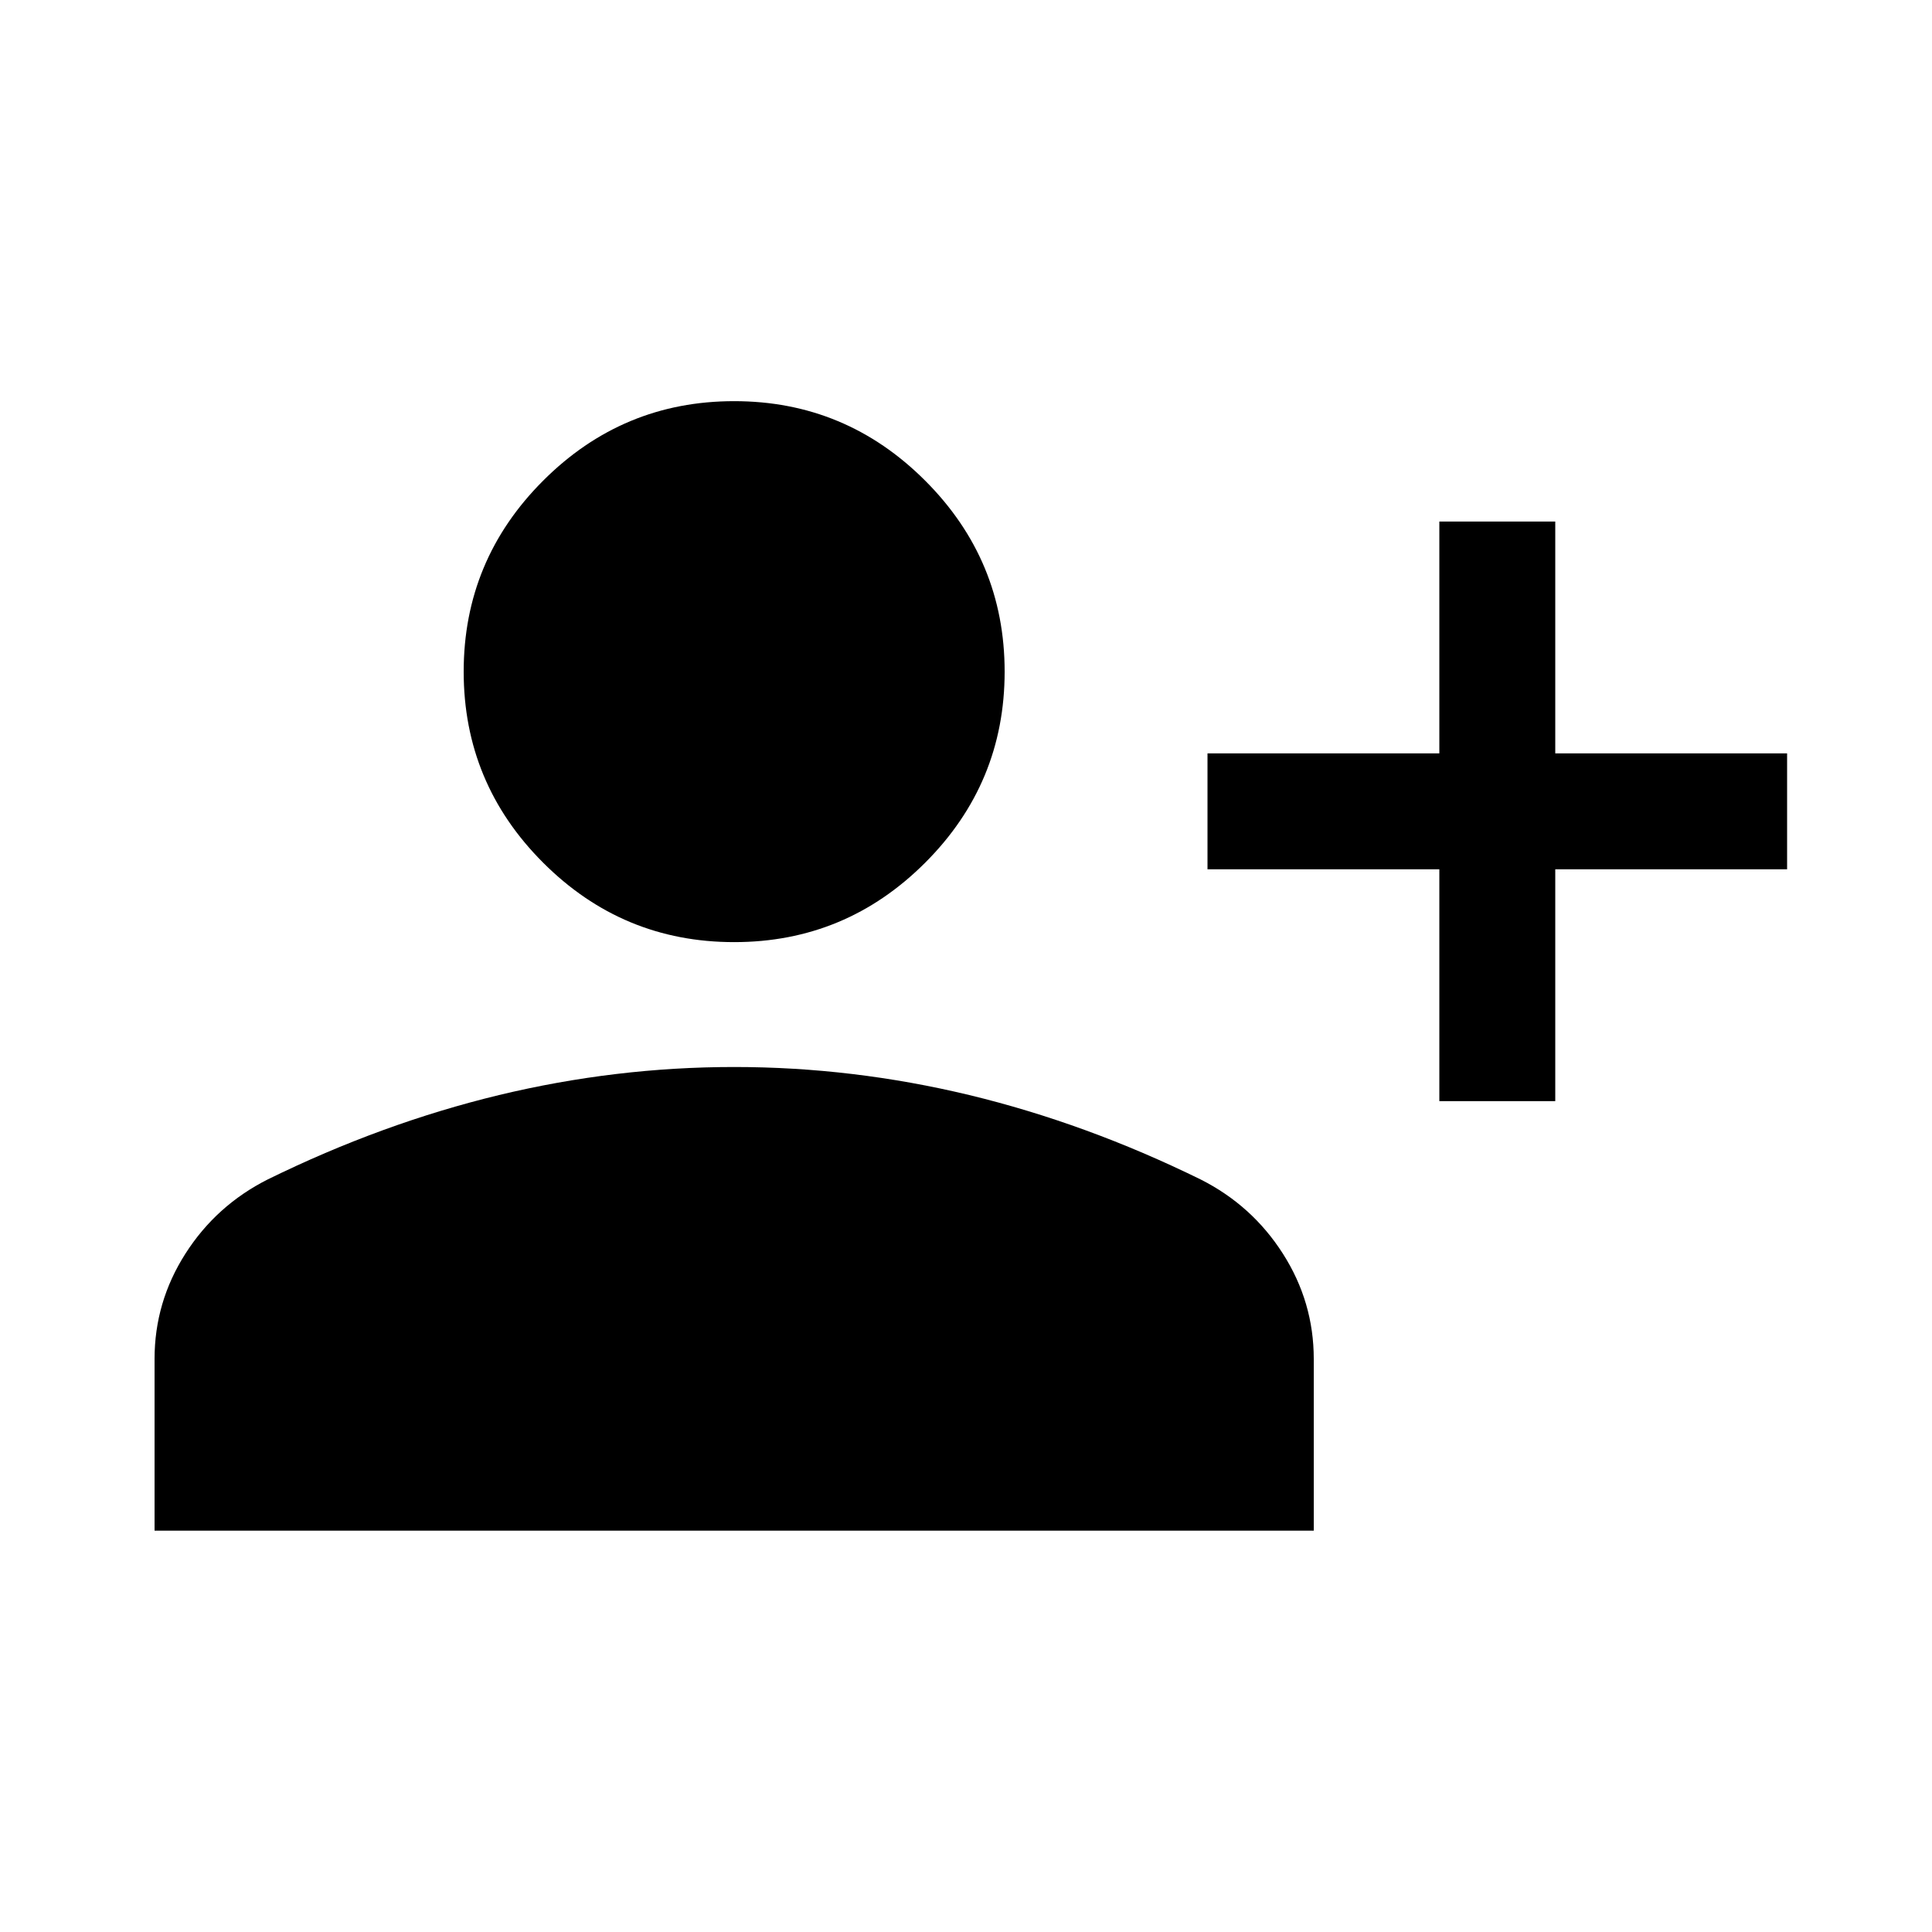
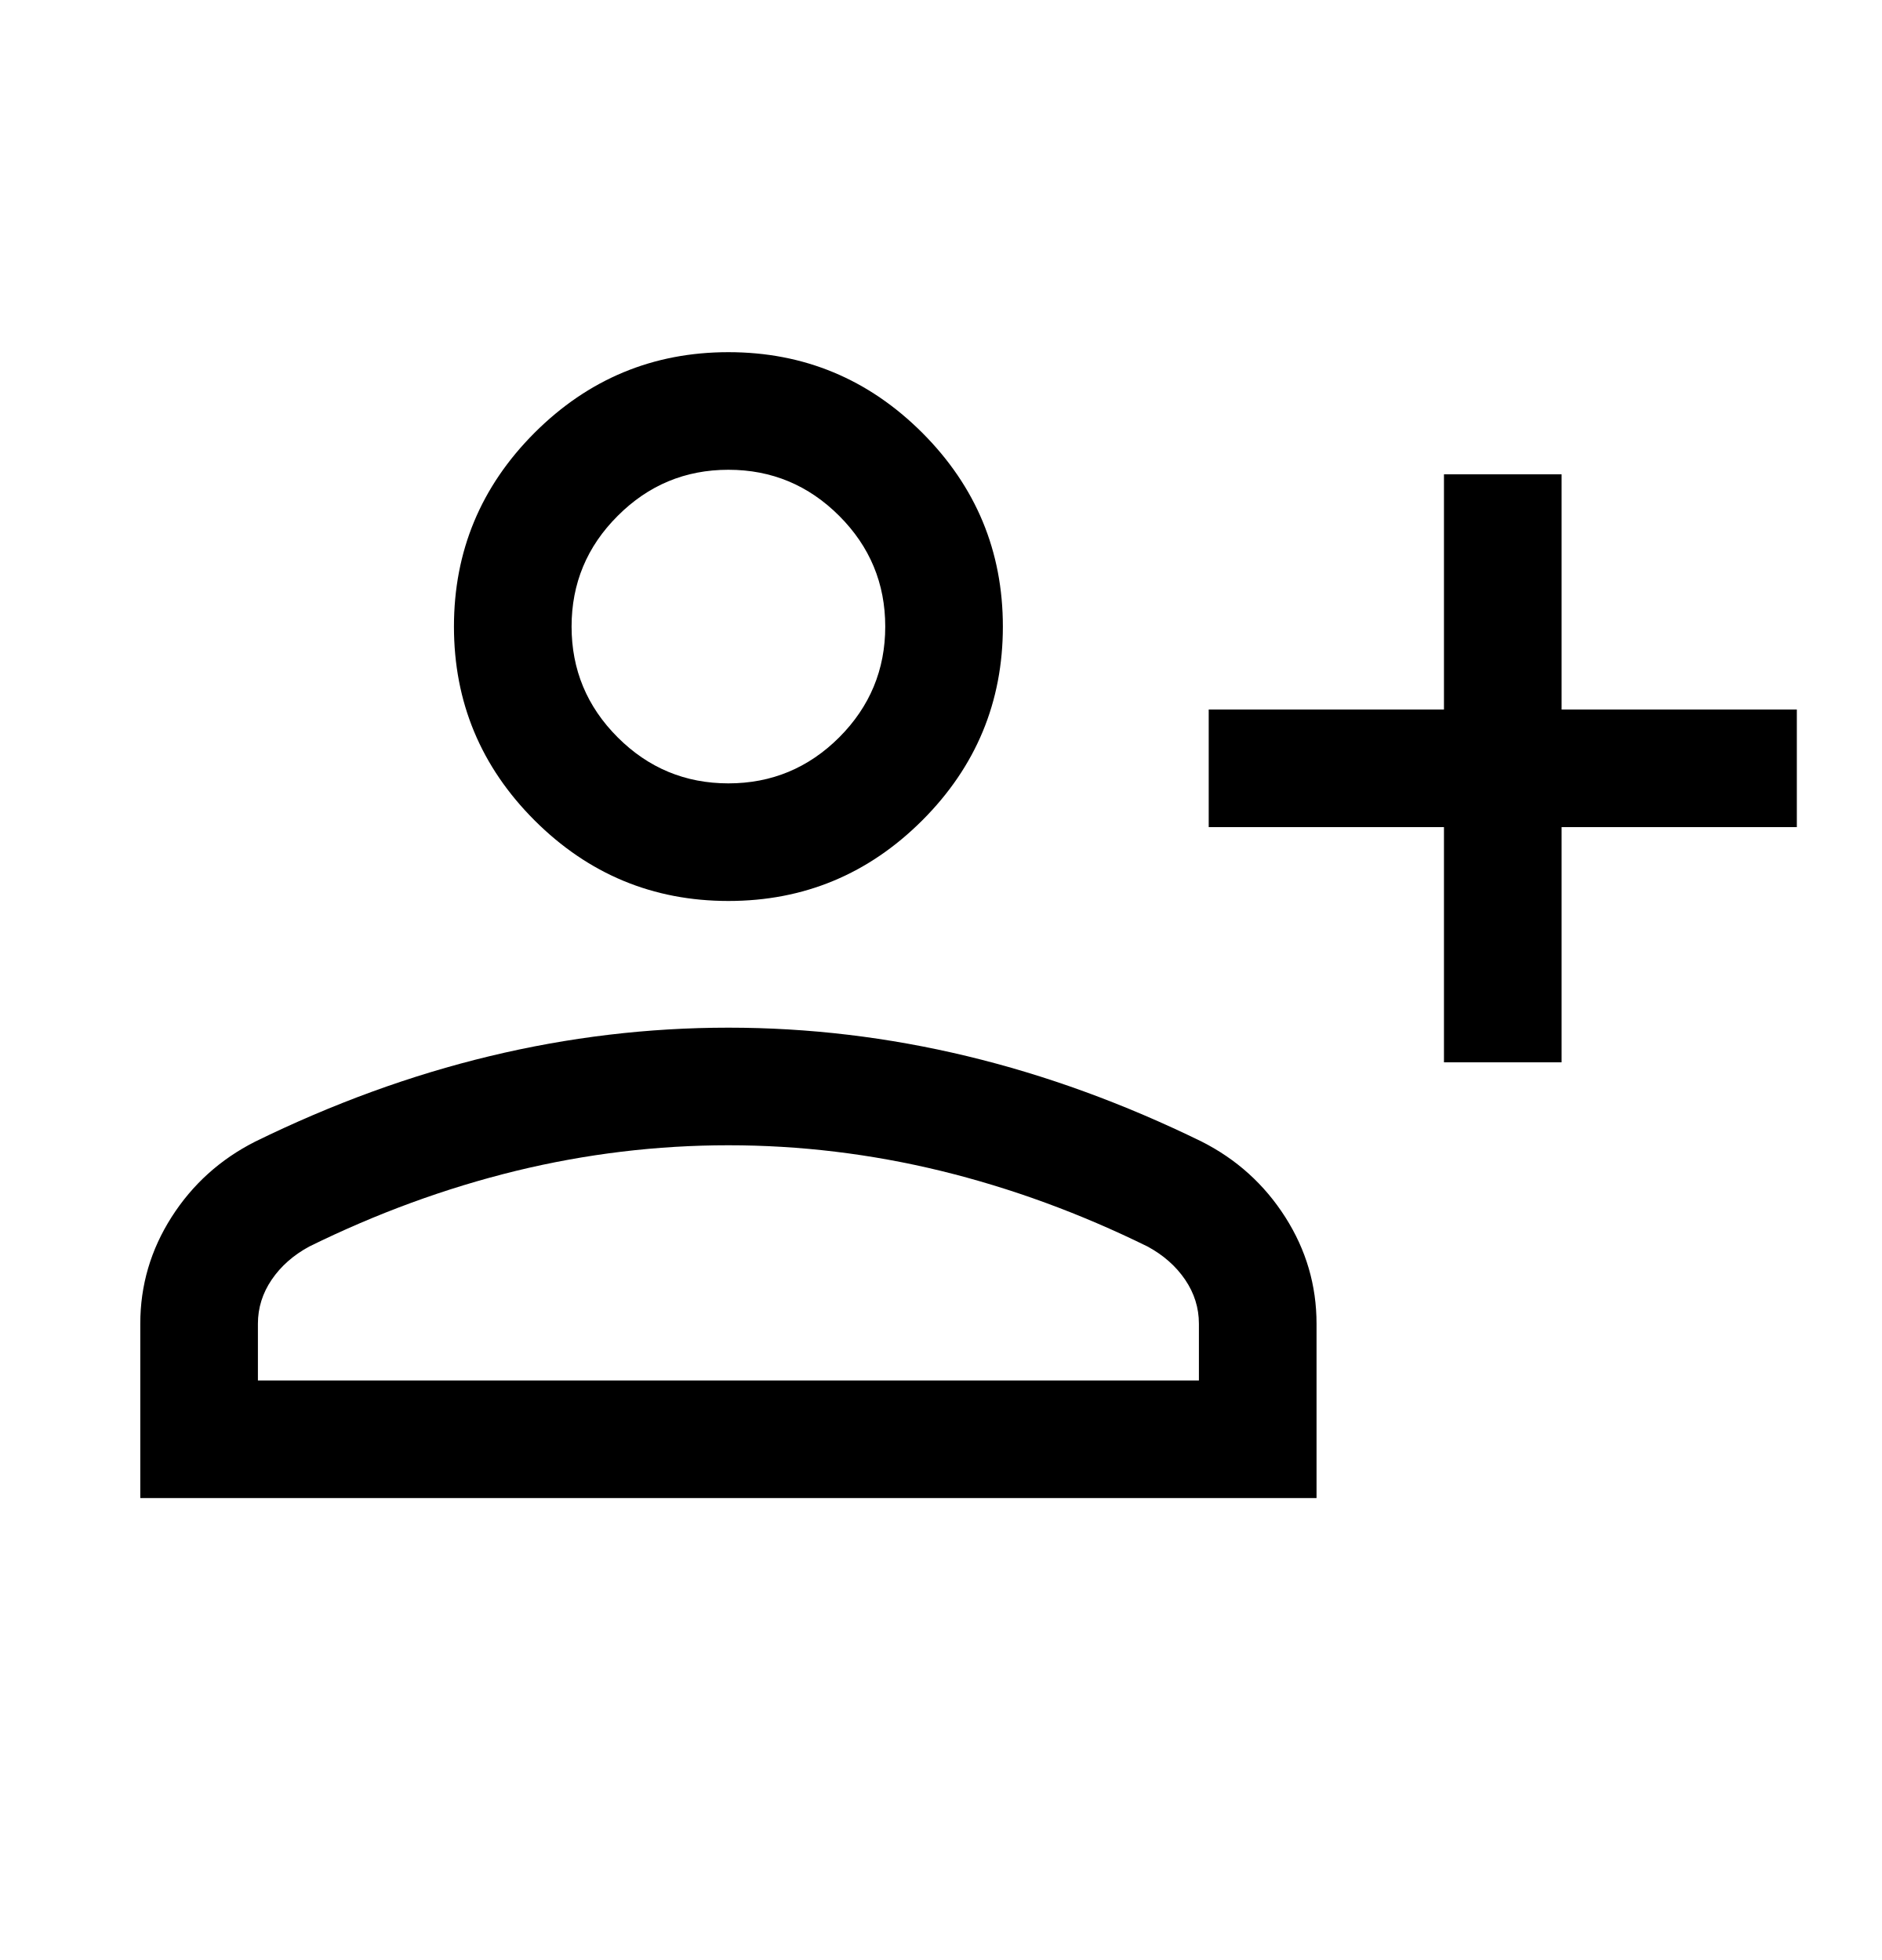
- <svg xmlns="http://www.w3.org/2000/svg" width="25" height="25" viewBox="0 0 25 25" fill="none">
-   <mask id="mask0_7427_35920" style="mask-type:alpha" maskUnits="userSpaceOnUse" x="0" y="0" width="25" height="25">
-     <rect x="0.5" y="0.5" width="24" height="24" fill="#D9D9D9" />
+ <svg xmlns="http://www.w3.org/2000/svg" width="24" height="25" viewBox="0 0 24 25" fill="none">
+   <mask id="mask0_7645_28564" style="mask-type:alpha" maskUnits="userSpaceOnUse" x="0" y="0" width="24" height="25">
+     <rect y="0.246" width="24" height="24" fill="#D9D9D9" />
  </mask>
-   <g mask="url(#mask0_7427_35920)">
-     <path d="M18.625 14.249V11.249H15.625V9.749H18.625V6.749H20.125V9.749H23.125V11.249H20.125V14.249H18.625ZM9.5 12.191C8.537 12.191 7.714 11.849 7.028 11.163C6.343 10.478 6 9.654 6 8.691C6 7.729 6.343 6.905 7.028 6.22C7.714 5.534 8.537 5.191 9.5 5.191C10.463 5.191 11.286 5.534 11.972 6.22C12.657 6.905 13 7.729 13 8.691C13 9.654 12.657 10.478 11.972 11.163C11.286 11.849 10.463 12.191 9.5 12.191ZM2 19.807V17.584C2 17.094 2.133 16.64 2.399 16.223C2.665 15.806 3.021 15.485 3.466 15.261C4.454 14.776 5.451 14.413 6.457 14.17C7.463 13.928 8.477 13.807 9.5 13.807C10.523 13.807 11.537 13.928 12.543 14.17C13.549 14.413 14.546 14.776 15.534 15.261C15.979 15.485 16.335 15.806 16.601 16.223C16.867 16.64 17 17.094 17 17.584V19.807H2Z" fill="currentColor" />
+   <g mask="url(#mask0_7645_28564)">
+     <path d="M18.414 13.55V10.55H15.414V9.05H18.414V6.05H19.914V9.05H22.914V10.55H19.914V13.55H18.414ZM9.289 11.492C8.327 11.492 7.503 11.149 6.817 10.464C6.132 9.779 5.789 8.955 5.789 7.992C5.789 7.03 6.132 6.206 6.817 5.52C7.503 4.835 8.327 4.492 9.289 4.492C10.252 4.492 11.075 4.835 11.761 5.52C12.446 6.206 12.789 7.03 12.789 7.992C12.789 8.955 12.446 9.779 11.761 10.464C11.075 11.149 10.252 11.492 9.289 11.492ZM1.789 19.108V16.884C1.789 16.395 1.922 15.941 2.188 15.524C2.454 15.107 2.81 14.786 3.255 14.561C4.243 14.077 5.24 13.713 6.246 13.471C7.252 13.229 8.266 13.108 9.289 13.108C10.312 13.108 11.326 13.229 12.332 13.471C13.338 13.713 14.335 14.077 15.324 14.561C15.769 14.786 16.124 15.107 16.39 15.524C16.656 15.941 16.789 16.395 16.789 16.884V19.108H1.789ZM3.289 17.608H15.289V16.884C15.289 16.682 15.23 16.494 15.113 16.322C14.996 16.15 14.836 16.009 14.635 15.9C13.774 15.476 12.895 15.154 12 14.935C11.104 14.717 10.201 14.608 9.289 14.608C8.377 14.608 7.474 14.717 6.578 14.935C5.683 15.154 4.804 15.476 3.943 15.9C3.742 16.009 3.582 16.15 3.465 16.322C3.348 16.494 3.289 16.682 3.289 16.884V17.608ZM9.289 9.992C9.839 9.992 10.31 9.796 10.702 9.405C11.093 9.013 11.289 8.542 11.289 7.992C11.289 7.442 11.093 6.971 10.702 6.58C10.31 6.188 9.839 5.992 9.289 5.992C8.739 5.992 8.268 6.188 7.877 6.58C7.485 6.971 7.289 7.442 7.289 7.992C7.289 8.542 7.485 9.013 7.877 9.405C8.268 9.796 8.739 9.992 9.289 9.992Z" fill="currentColor" />
  </g>
</svg>
